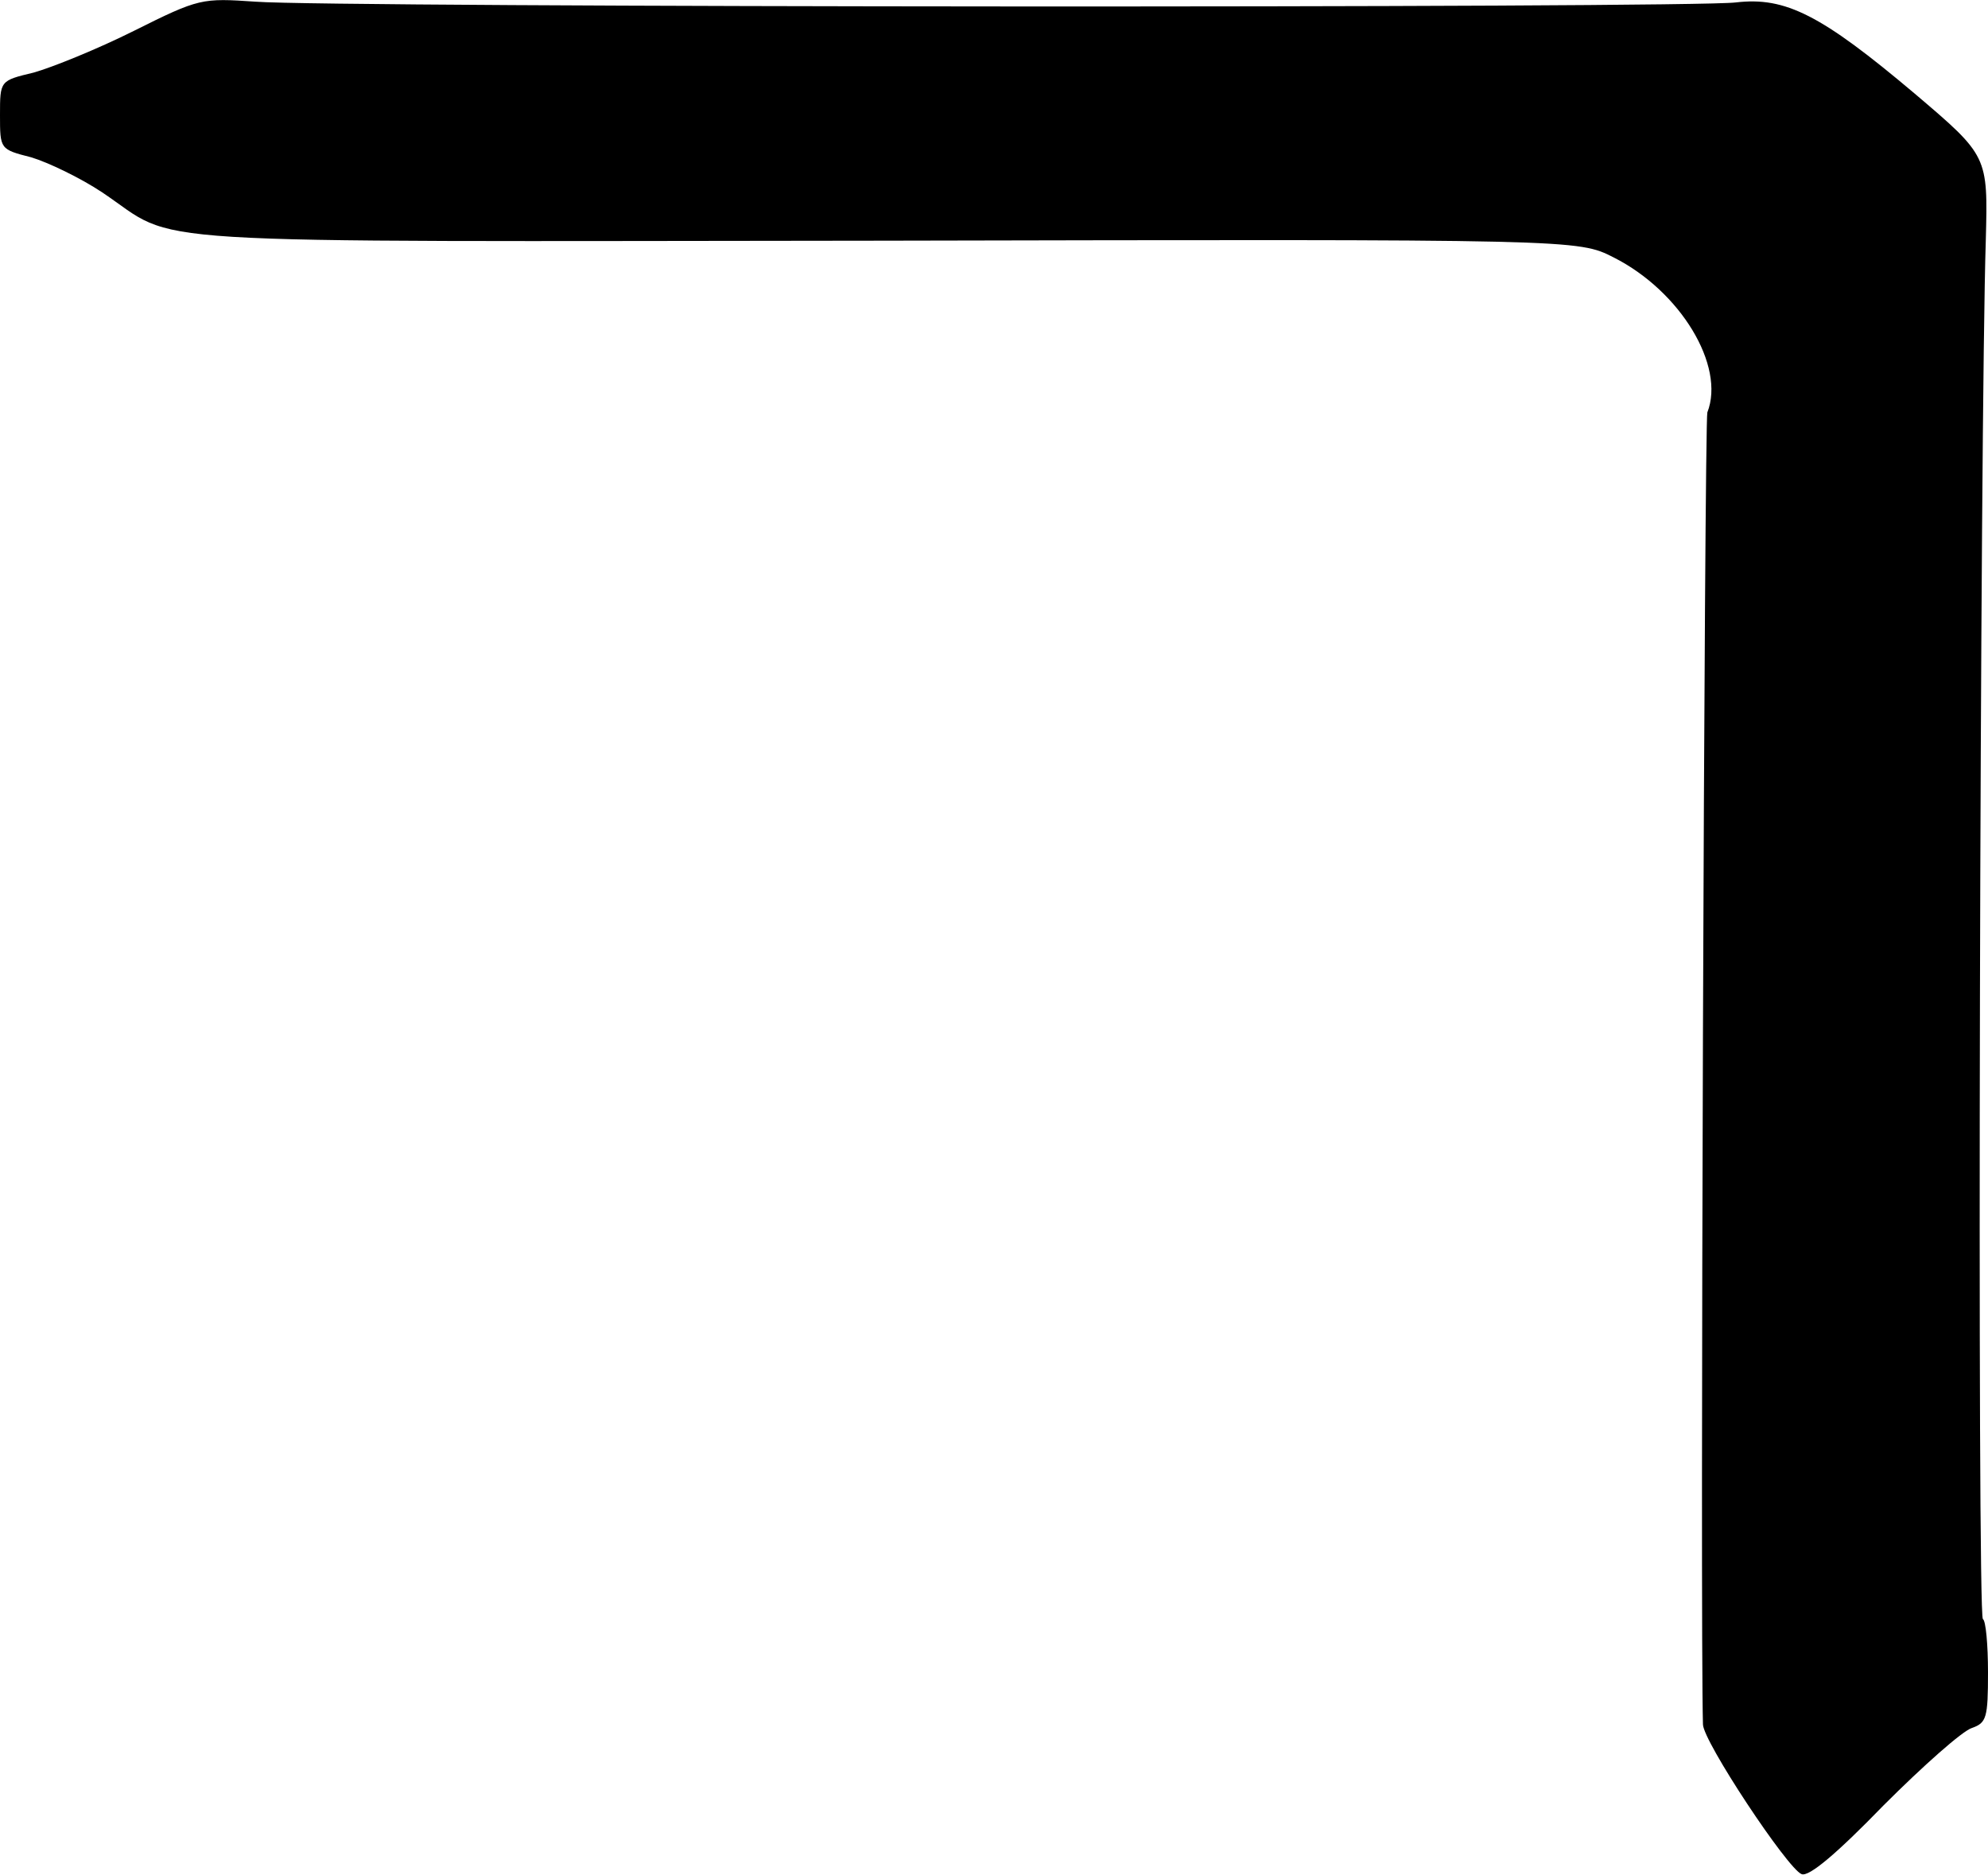
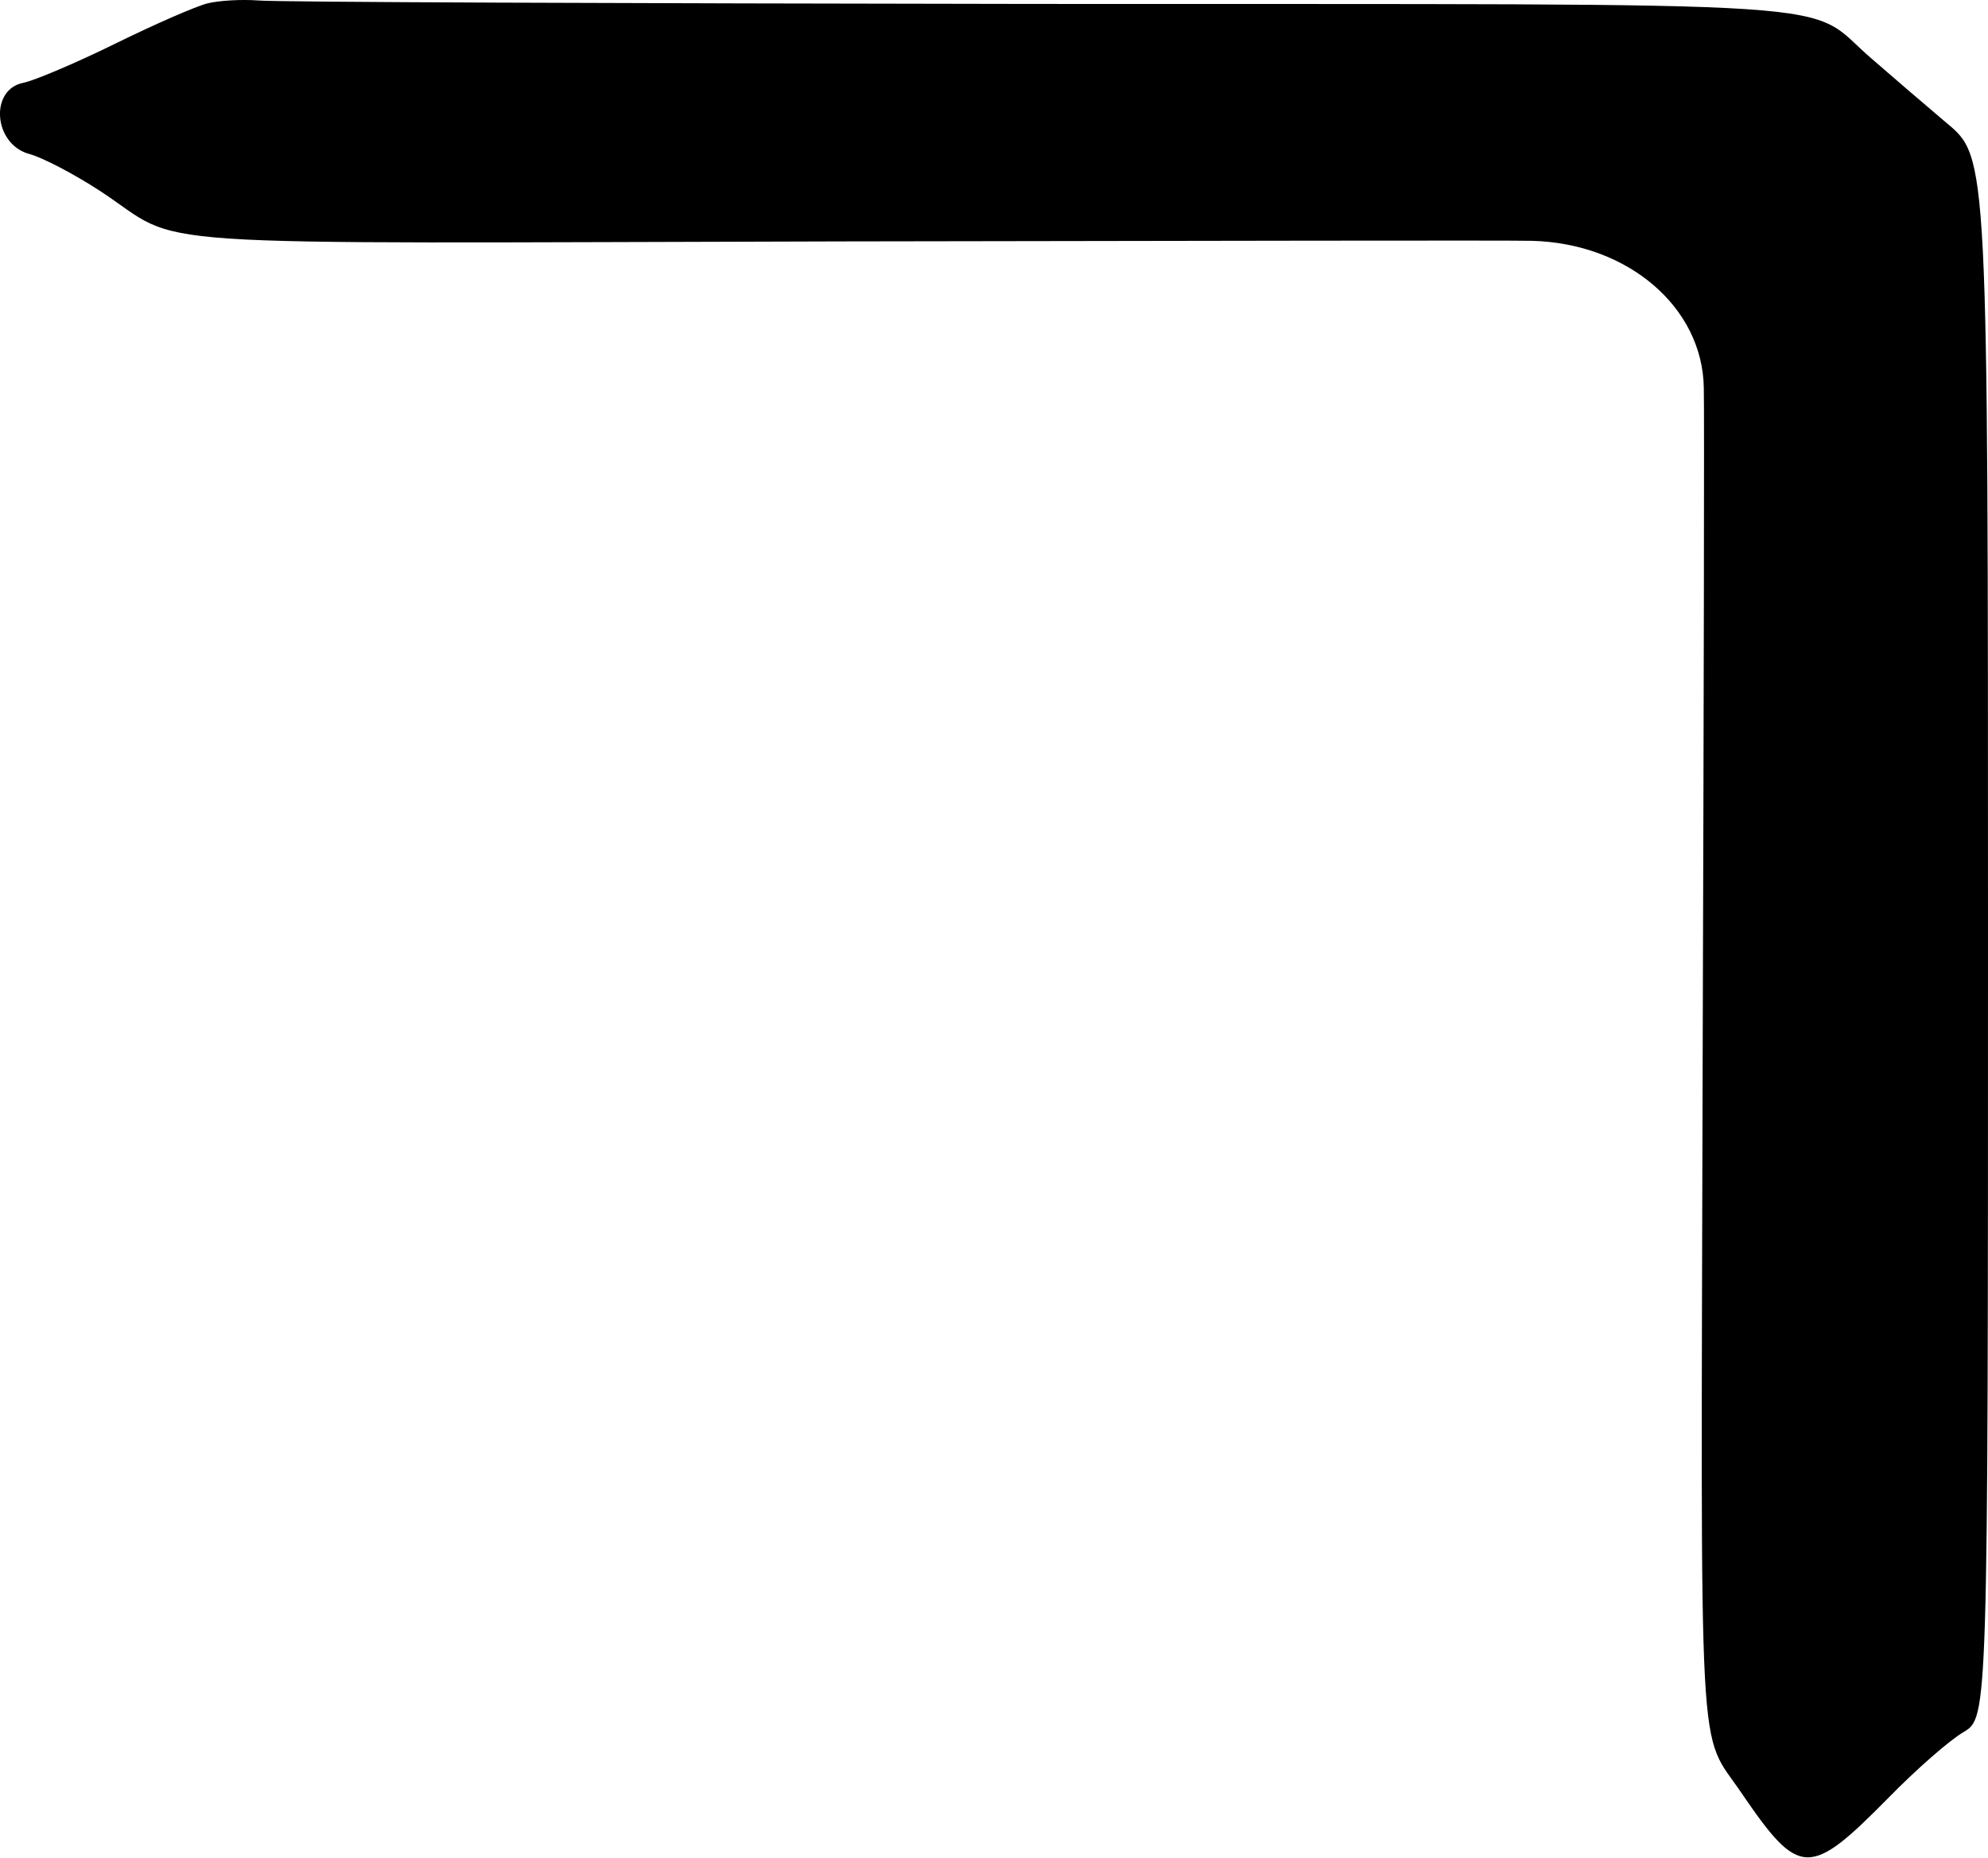
- <svg xmlns="http://www.w3.org/2000/svg" viewBox="0 0 272 256.498">
-   <g transform="translate(-0,261.8326) scale(0.1,-0.1)" fill="#000000" stroke="none">
-     <path d="M183 2576 c-50 -25 -112 -50 -137 -57 -46 -11 -46 -11 -46 -58 0 -47 0 -47 43 -58 23 -7 67 -28 97 -48 109 -73 12 -67 1066 -66 953 2 953 2 1002 -23 91 -46 153 -148 128 -212 -4 -12 -10 -1654 -6 -1795 0 -23 116 -198 135 -205 10 -4 48 28 112 94 54 54 108 102 121 106 20 7 22 14 22 76 0 38 -3 71 -7 73 -8 5 -4 1639 4 1887 3 115 3 115 -97 200 -128 108 -177 133 -245 125 -62 -8 -1922 -7 -2025 1 -74 5 -77 5 -167 -40z" />
+ <svg xmlns="http://www.w3.org/2000/svg" viewBox="0 0 340.666 318.32">
+   <g transform="translate(0.665613,327.5758) scale(0.1,-0.1)" fill="#000000" stroke="none">
+     <path d="M349 3270 c-20 -5 -91 -36 -158 -69 -67 -33 -138 -63 -157 -67 -59 -11 -52 -105 9 -122 23 -6 78 -35 121 -63 153 -100 14 -90 1273 -87 610 1 1141 2 1181 1 165 -4 293 -114 295 -252 1 -31 0 -556 -2 -1166 -3 -1236 -9 -1130 67 -1243 99 -145 116 -145 252 -7 47 48 104 98 128 112 42 25 42 25 42 1362 0 1337 0 1337 -71 1396 -39 33 -96 82 -127 109 -122 104 21 94 -1436 95 -704 1 -1303 3 -1331 6 -27 2 -66 0 -86 -5z" />
  </g>
</svg>
